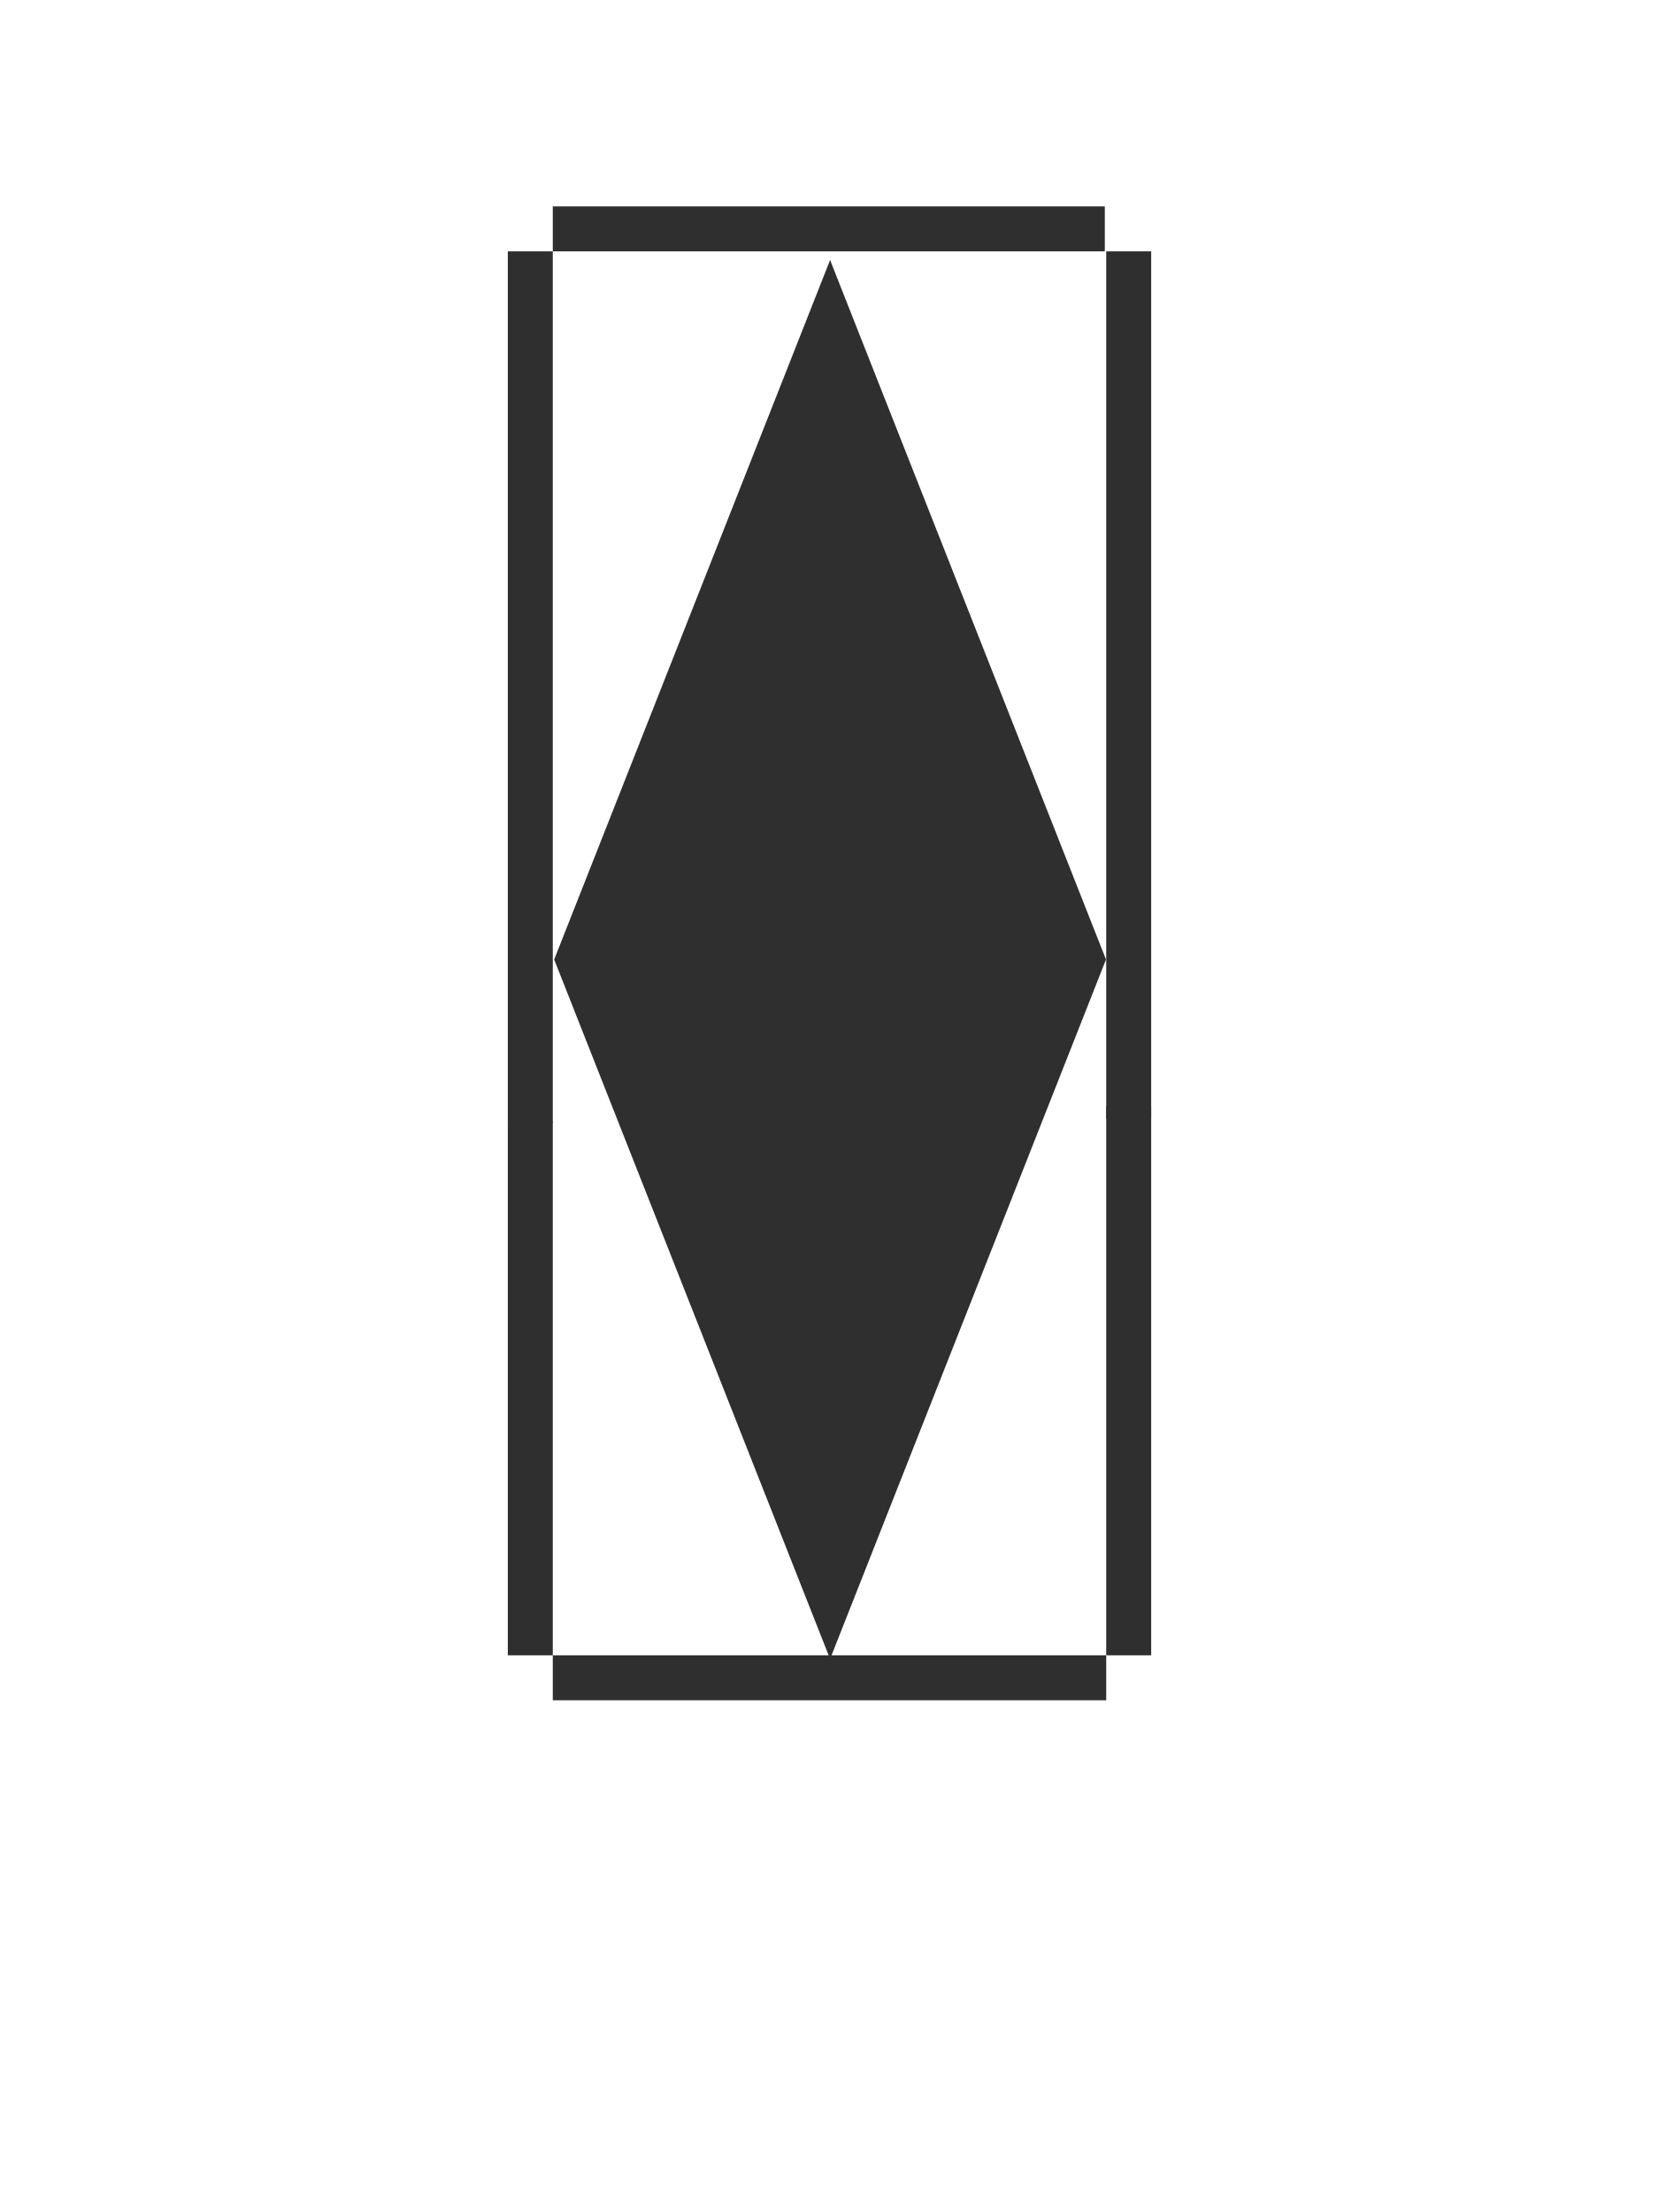
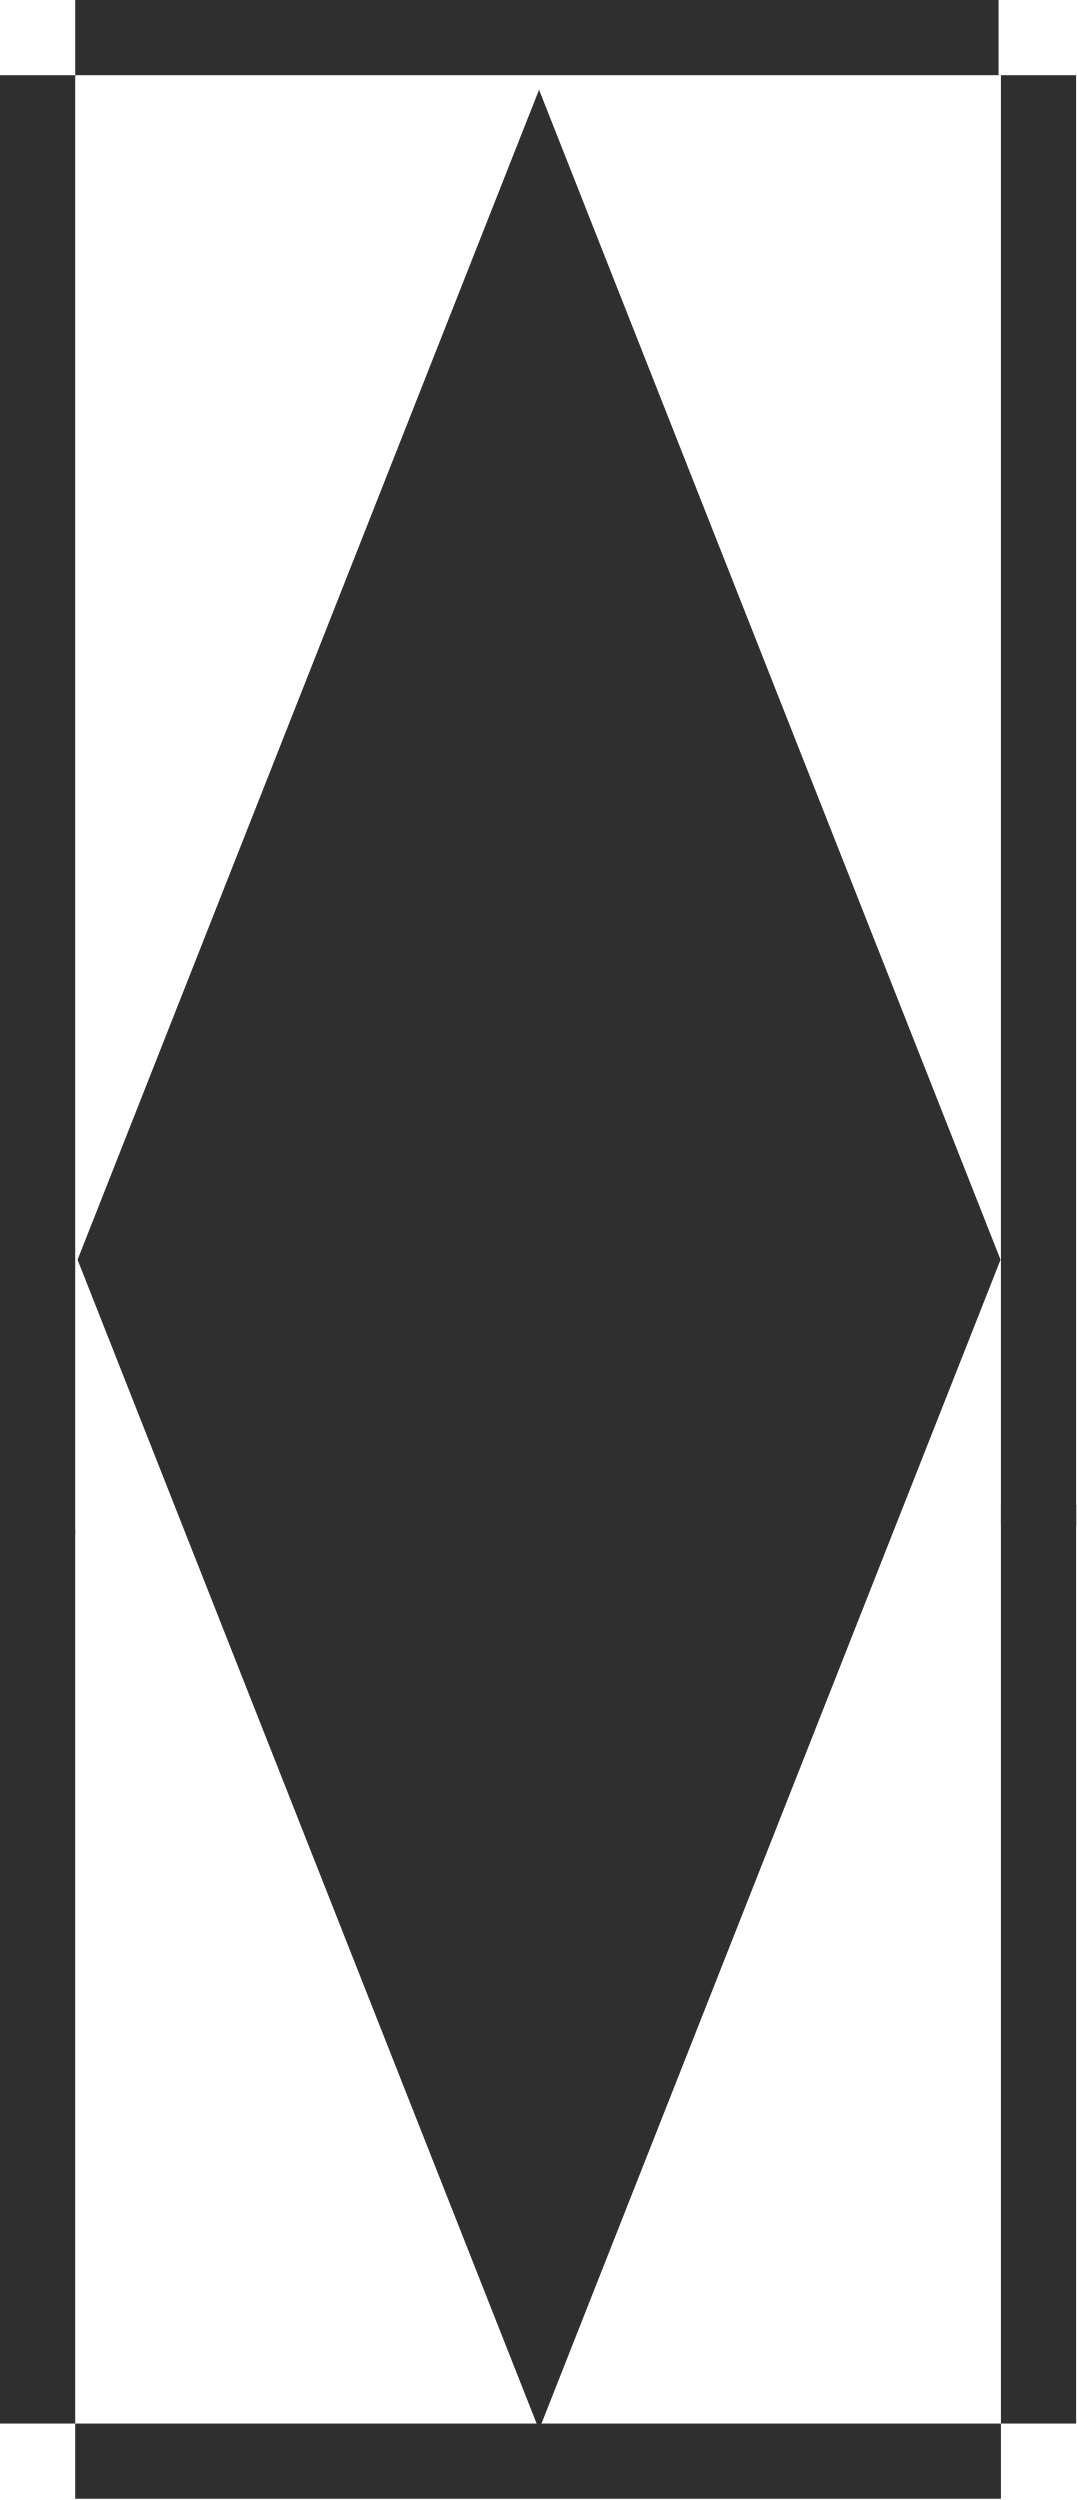
- <svg xmlns="http://www.w3.org/2000/svg" width="100%" height="100%" viewBox="0 0 1080 1440" version="1.1" xml:space="preserve" style="fill-rule:evenodd;clip-rule:evenodd;stroke-linejoin:round;stroke-miterlimit:2;">
-   <rect x="330.585" y="163.625" width="29.272" height="567.119" style="fill:#2f2f2f;" />
-   <rect x="720.142" y="163.625" width="29.272" height="564.698" style="fill:#2f2f2f;" />
-   <path d="M719.233,163.625l-359.375,-0l0,-29.272l359.375,0l0,29.272Z" style="fill:#2f2f2f;" />
-   <rect x="330.585" y="730" width="29.272" height="347.595" style="fill:#2f2f2f;" />
-   <rect x="720.142" y="720" width="29.272" height="357.595" style="fill:#2f2f2f;" />
-   <path d="M720.142,1106.867l-360.285,0l0,-29.272l360.285,0l0,29.272Z" style="fill:#2f2f2f;" />
-   <path d="M540.384,169.272l179.616,455.364l-179.616,455.364l-179.616,-455.364l179.616,-455.364Z" style="fill:#2f2f2f;" />
+ <svg xmlns="http://www.w3.org/2000/svg" width="100%" height="100%" viewBox="0 0 419 973" version="1.1" xml:space="preserve" style="fill-rule:evenodd;clip-rule:evenodd;stroke-linejoin:round;stroke-miterlimit:2;">
+   <g transform="matrix(1,0,0,1,-330.5852,-134.3526)">
+     <g>
+       <g transform="matrix(-0.173663,-0,0,-1.561074,629.7696,3028.788)">
+         <rect x="1554.232" y="1472.092" width="168.558" height="363.288" style="fill:rgb(47,47,47);" />
+       </g>
+       <g transform="matrix(-0.173663,-0,0,-1.554408,1019.327,3016.553)">
+         <rect x="1554.232" y="1472.092" width="168.558" height="363.288" style="fill:rgb(47,47,47);" />
+       </g>
+       <g transform="matrix(-0,0.173663,-0.989229,-0,2175.469,-135.5595)">
+         <rect x="1554.232" y="1472.092" width="168.558" height="363.288" style="fill:rgb(47,47,47);" />
+       </g>
+       <g transform="matrix(-0.173663,-0,0,-0.956803,629.7696,2486.096)">
+         <rect x="1554.232" y="1472.092" width="168.558" height="363.288" style="fill:rgb(47,47,47);" />
+       </g>
+       <g transform="matrix(-0.173663,-0,0,-0.984329,1019.327,2526.617)">
+         <rect x="1554.232" y="1472.092" width="168.558" height="363.288" style="fill:rgb(47,47,47);" />
+       </g>
+       <g transform="matrix(-0,0.173663,-0.991734,-0,2180.065,807.6829)">
+         <rect x="1554.232" y="1472.092" width="168.558" height="363.288" style="fill:rgb(47,47,47);" />
+       </g>
+       <g transform="matrix(1.632876,0,0,2.069836,-357.6982,-410.2817)">
+         <path d="M550,280L660,500L550,720L440,500L550,280Z" style="fill:rgb(47,47,47);" />
+       </g>
+     </g>
+   </g>
</svg>
